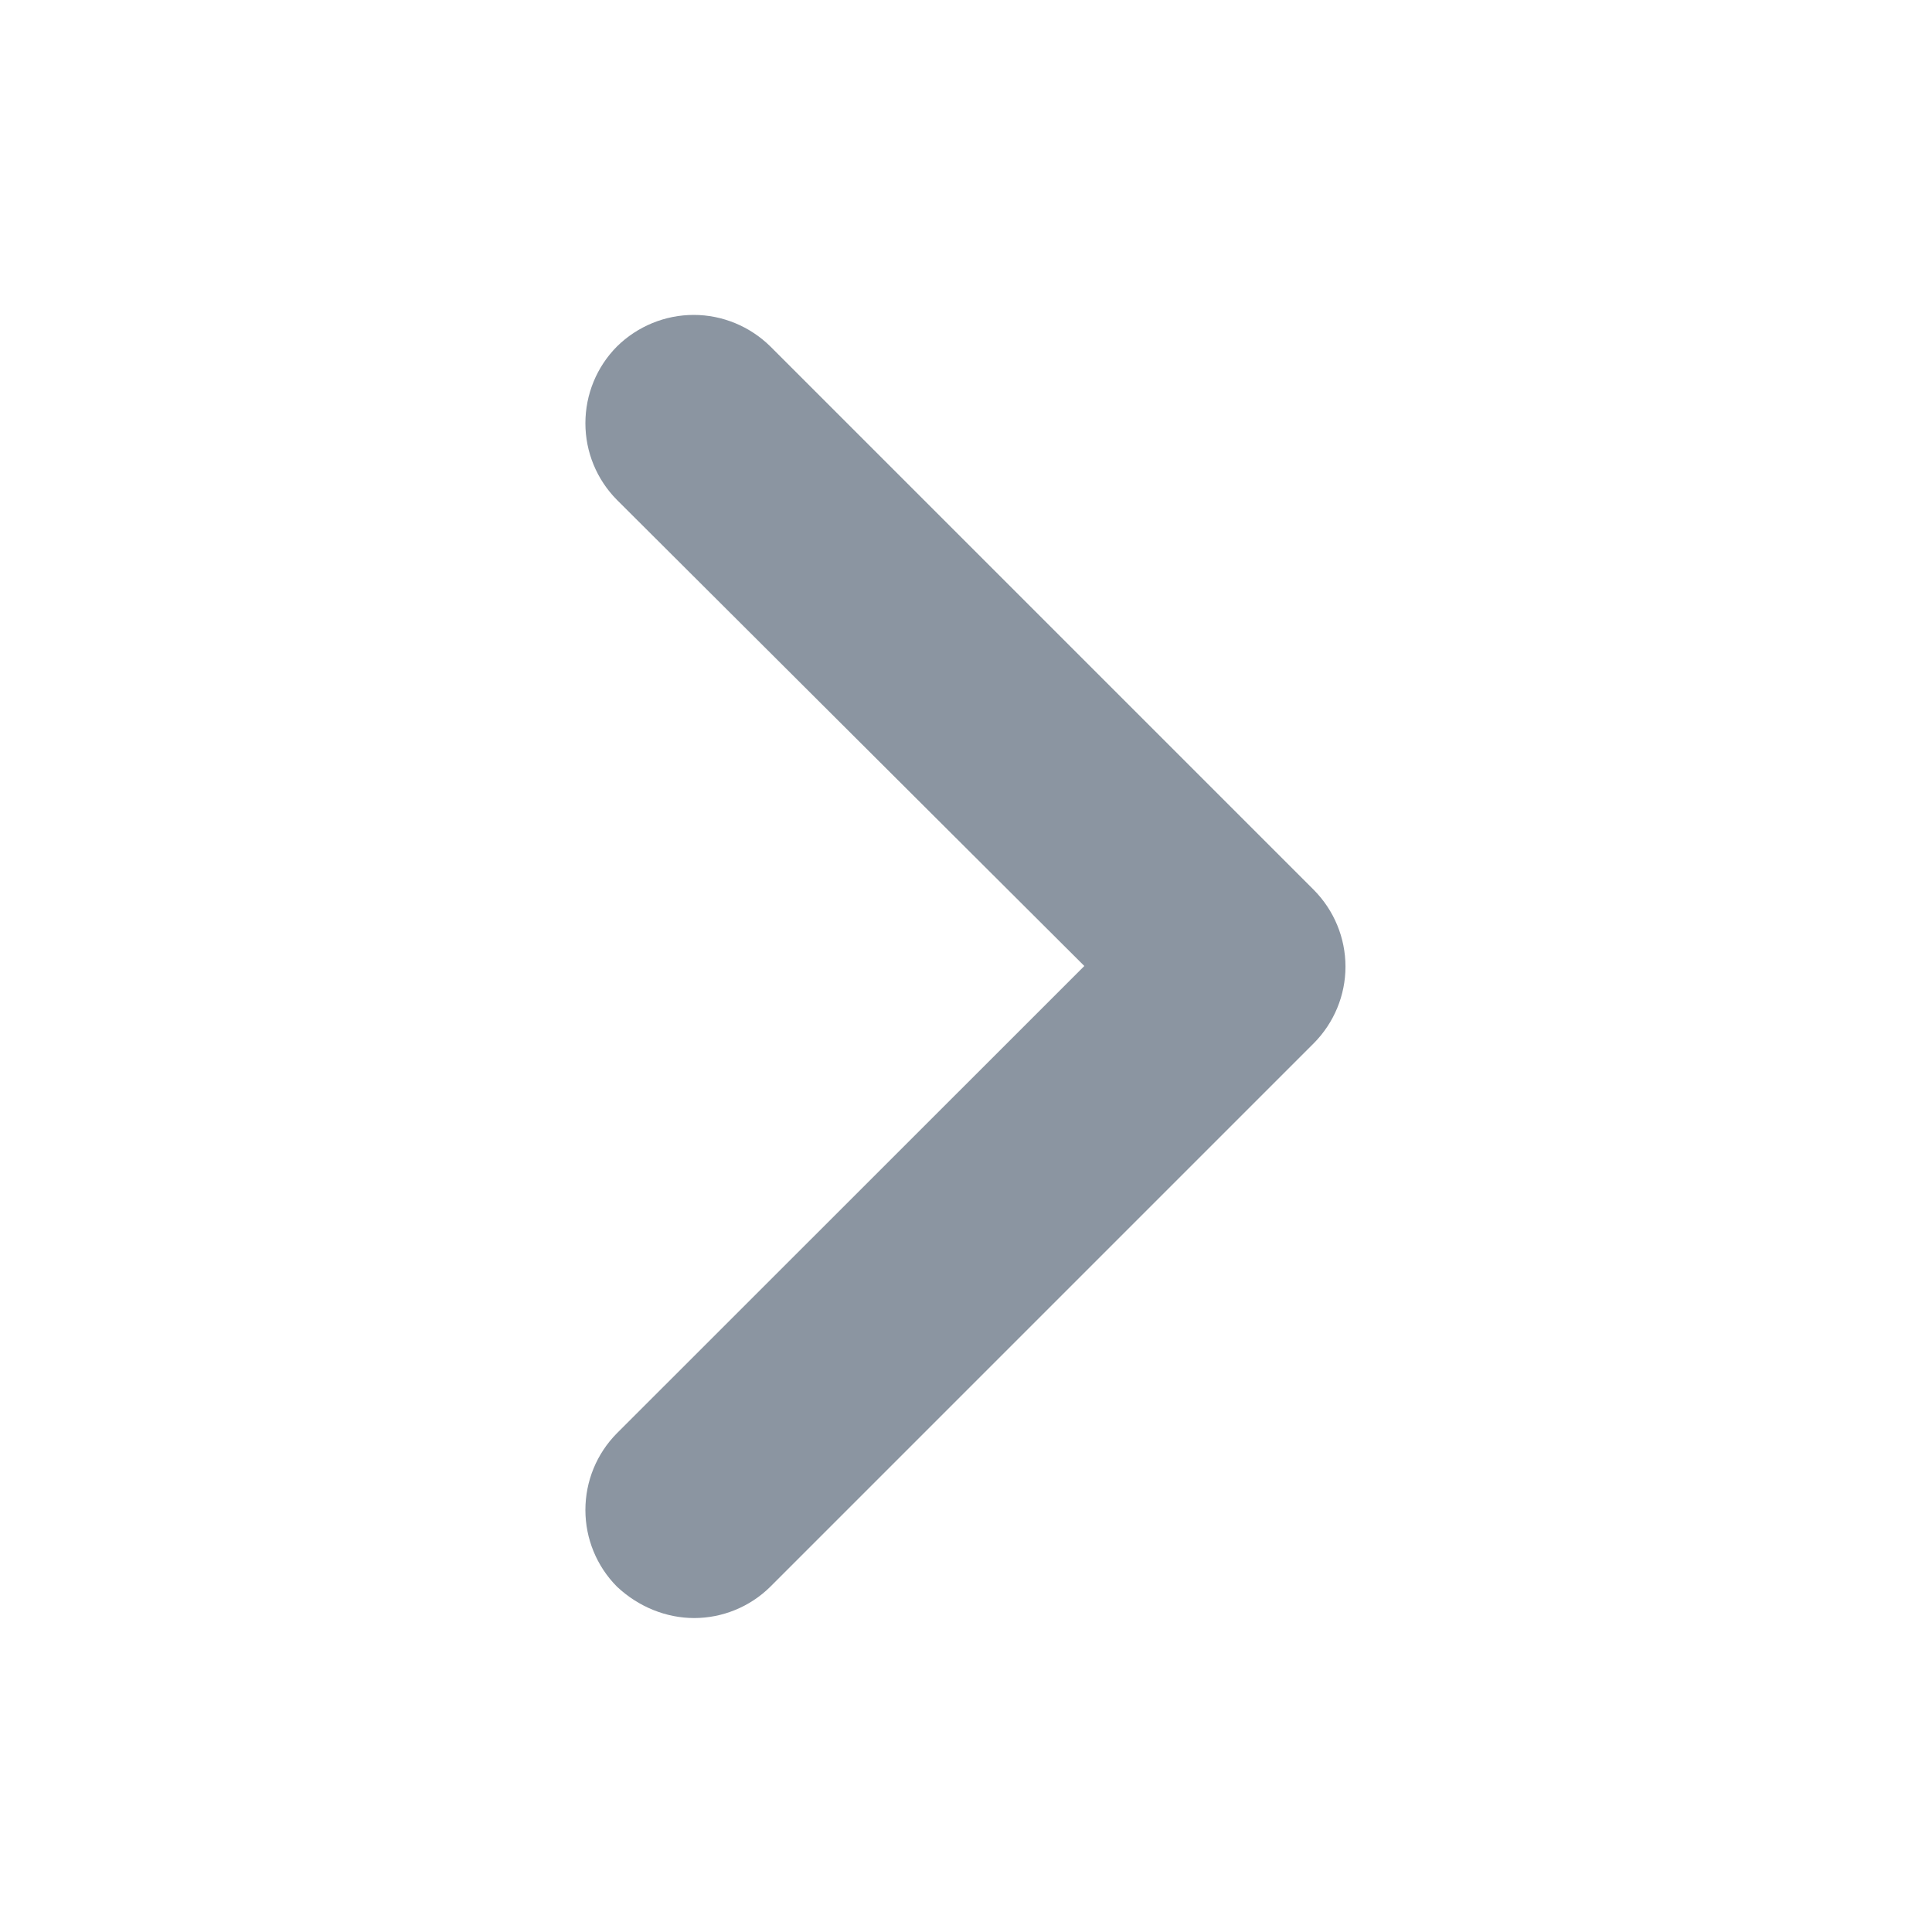
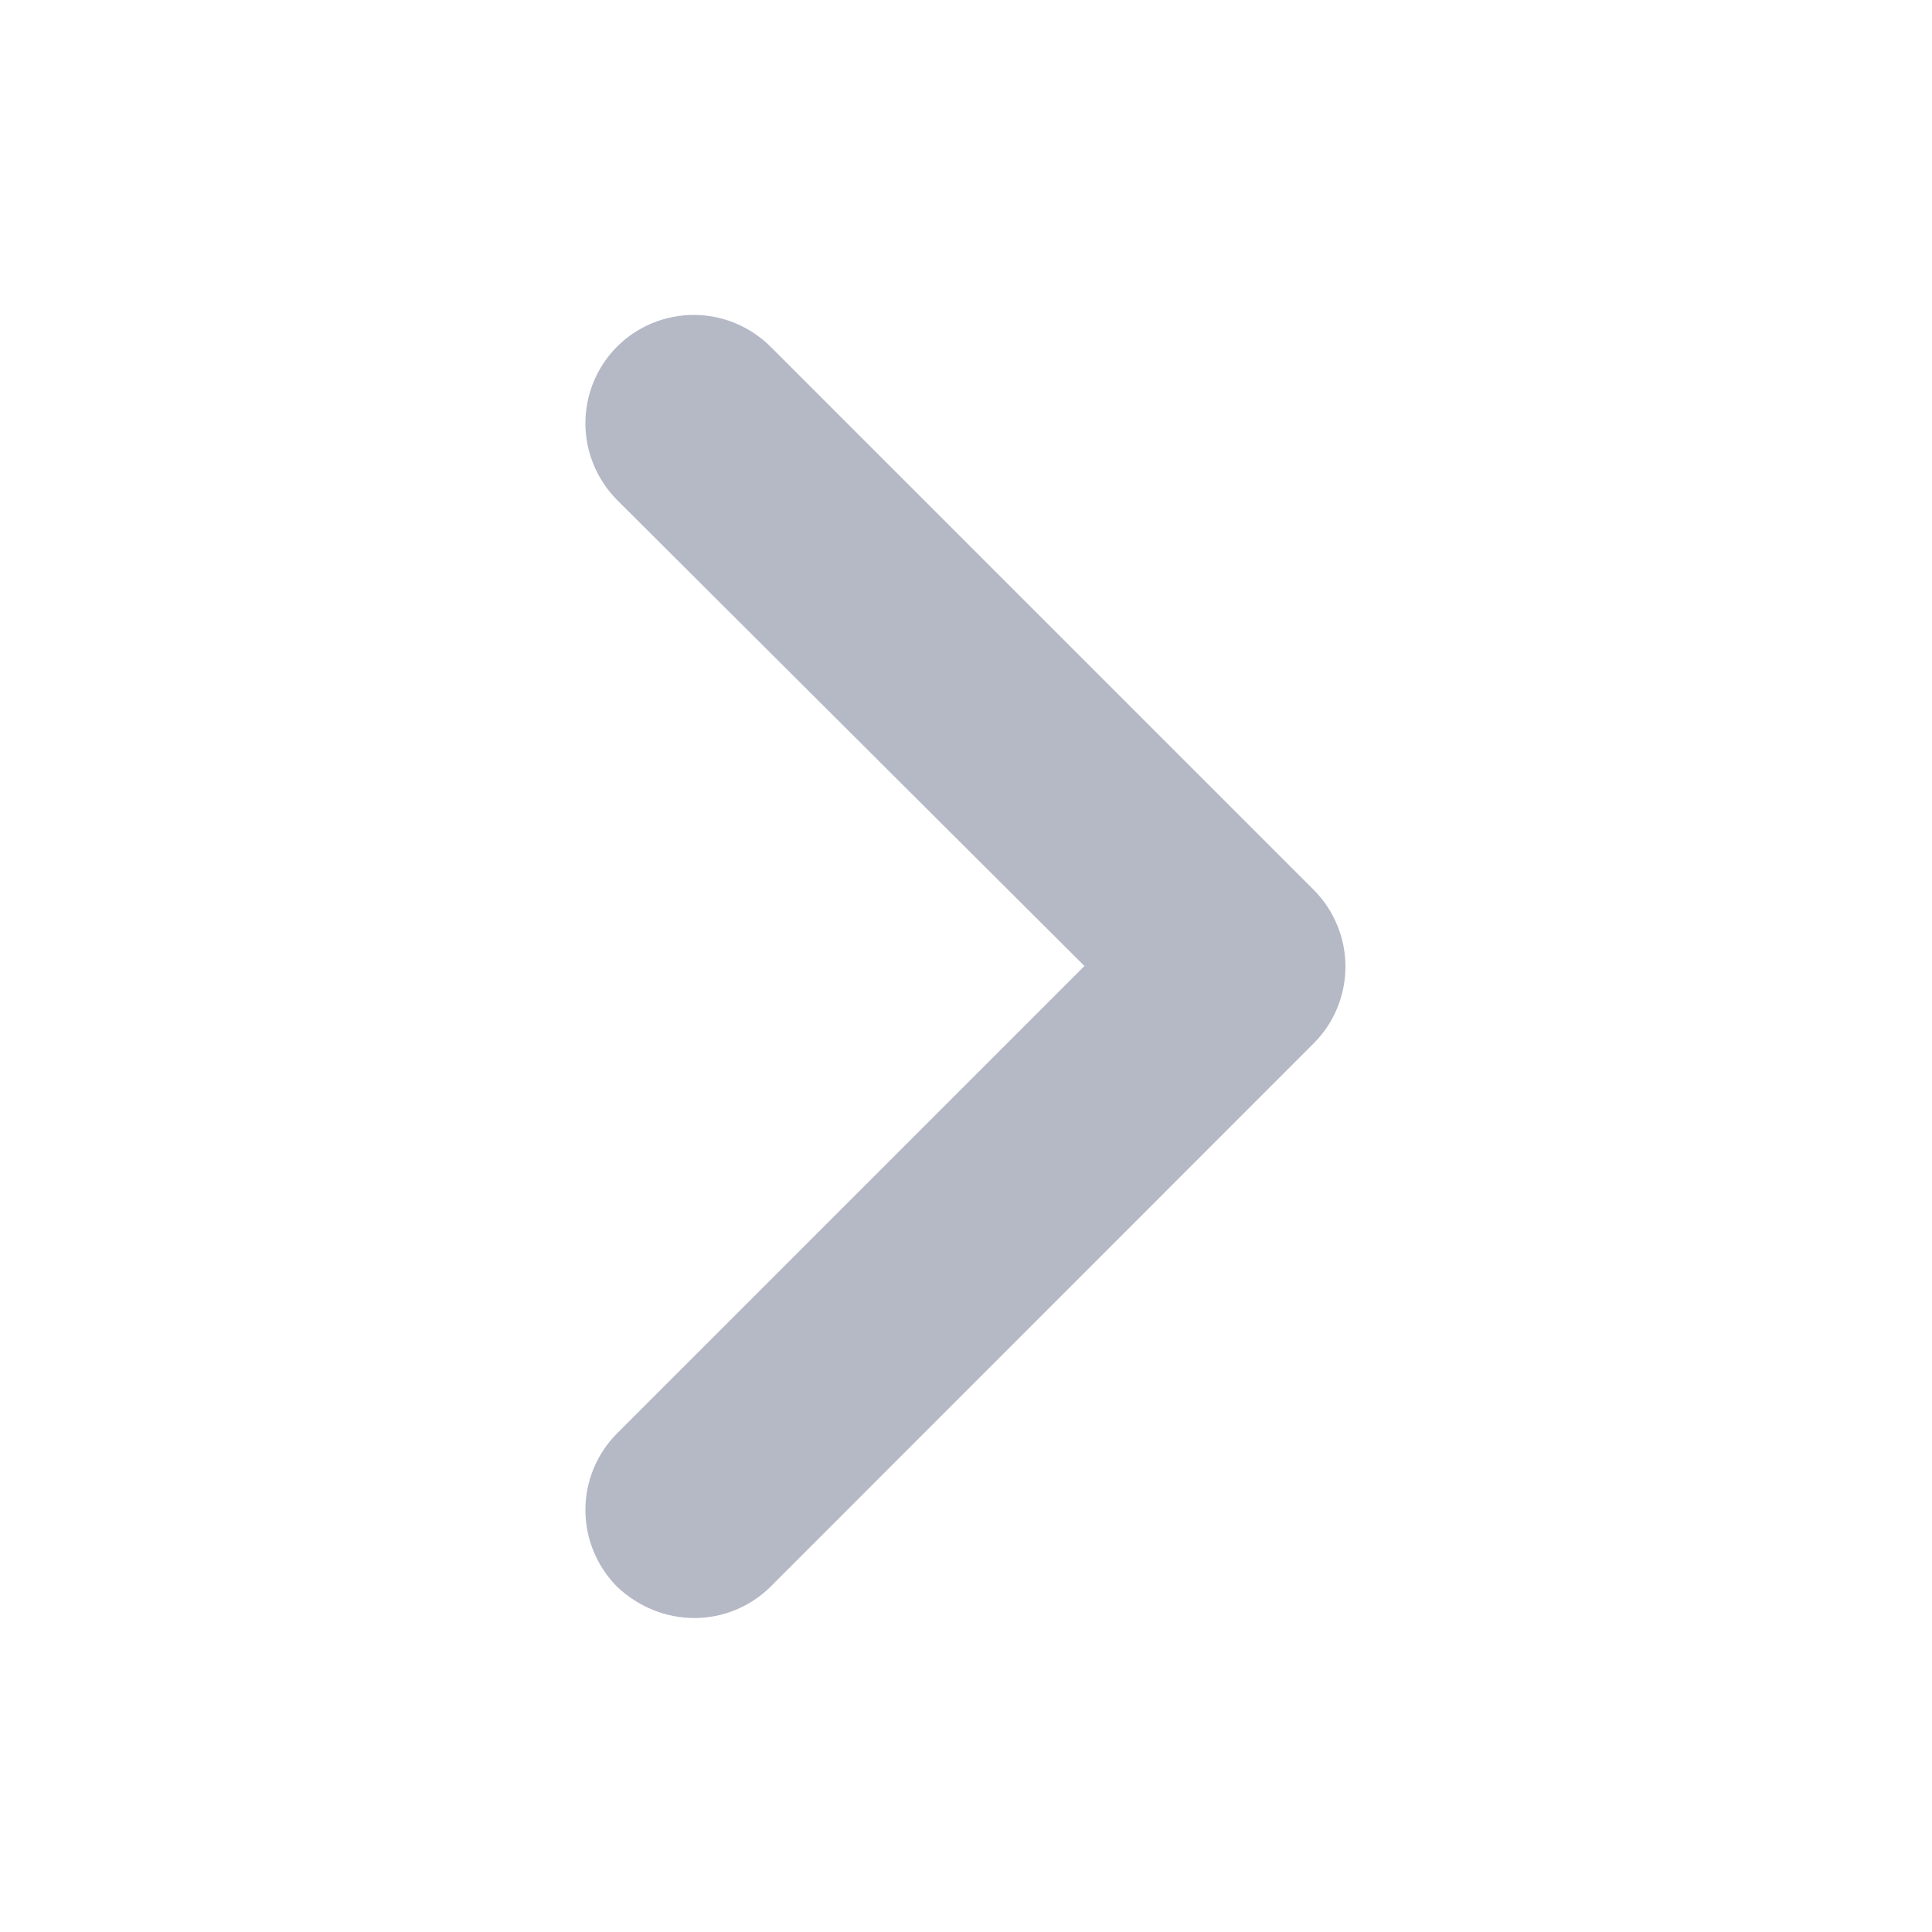
- <svg xmlns="http://www.w3.org/2000/svg" width="12" height="12" viewBox="0 0 12 12" fill="none">
-   <g id="ic_arrow_right">
-     <path id="Vector" fill-rule="evenodd" clip-rule="evenodd" d="M4.312 10.05C4.14 10.05 3.967 9.982 3.832 9.855C3.706 9.728 3.636 9.557 3.636 9.379C3.636 9.2 3.706 9.029 3.832 8.902L6.735 6L3.832 3.105C3.706 2.978 3.636 2.807 3.636 2.629C3.636 2.45 3.706 2.279 3.832 2.152C3.959 2.027 4.13 1.956 4.309 1.956C4.487 1.956 4.658 2.027 4.785 2.152L8.16 5.527C8.286 5.654 8.357 5.825 8.357 6.004C8.357 6.182 8.286 6.353 8.16 6.48L4.785 9.855C4.657 9.982 4.485 10.05 4.312 10.05Z" fill="#8B95A1" />
-   </g>
+ <svg xmlns="http://www.w3.org/2000/svg" width="10" height="10" viewBox="0 0 10 10" fill="none">
+   <path fill-rule="evenodd" clip-rule="evenodd" d="M3.594 8.375C3.45 8.375 3.306 8.319 3.194 8.213C3.089 8.107 3.03 7.964 3.03 7.816C3.03 7.667 3.089 7.524 3.194 7.419L5.613 5L3.194 2.588C3.089 2.482 3.03 2.339 3.03 2.191C3.03 2.042 3.089 1.899 3.194 1.794C3.299 1.689 3.442 1.63 3.591 1.63C3.739 1.63 3.882 1.689 3.988 1.794L6.8 4.606C6.905 4.712 6.964 4.854 6.964 5.003C6.964 5.152 6.905 5.295 6.8 5.4L3.988 8.213C3.881 8.319 3.738 8.375 3.594 8.375Z" fill="#B5B9C6" />
</svg>
